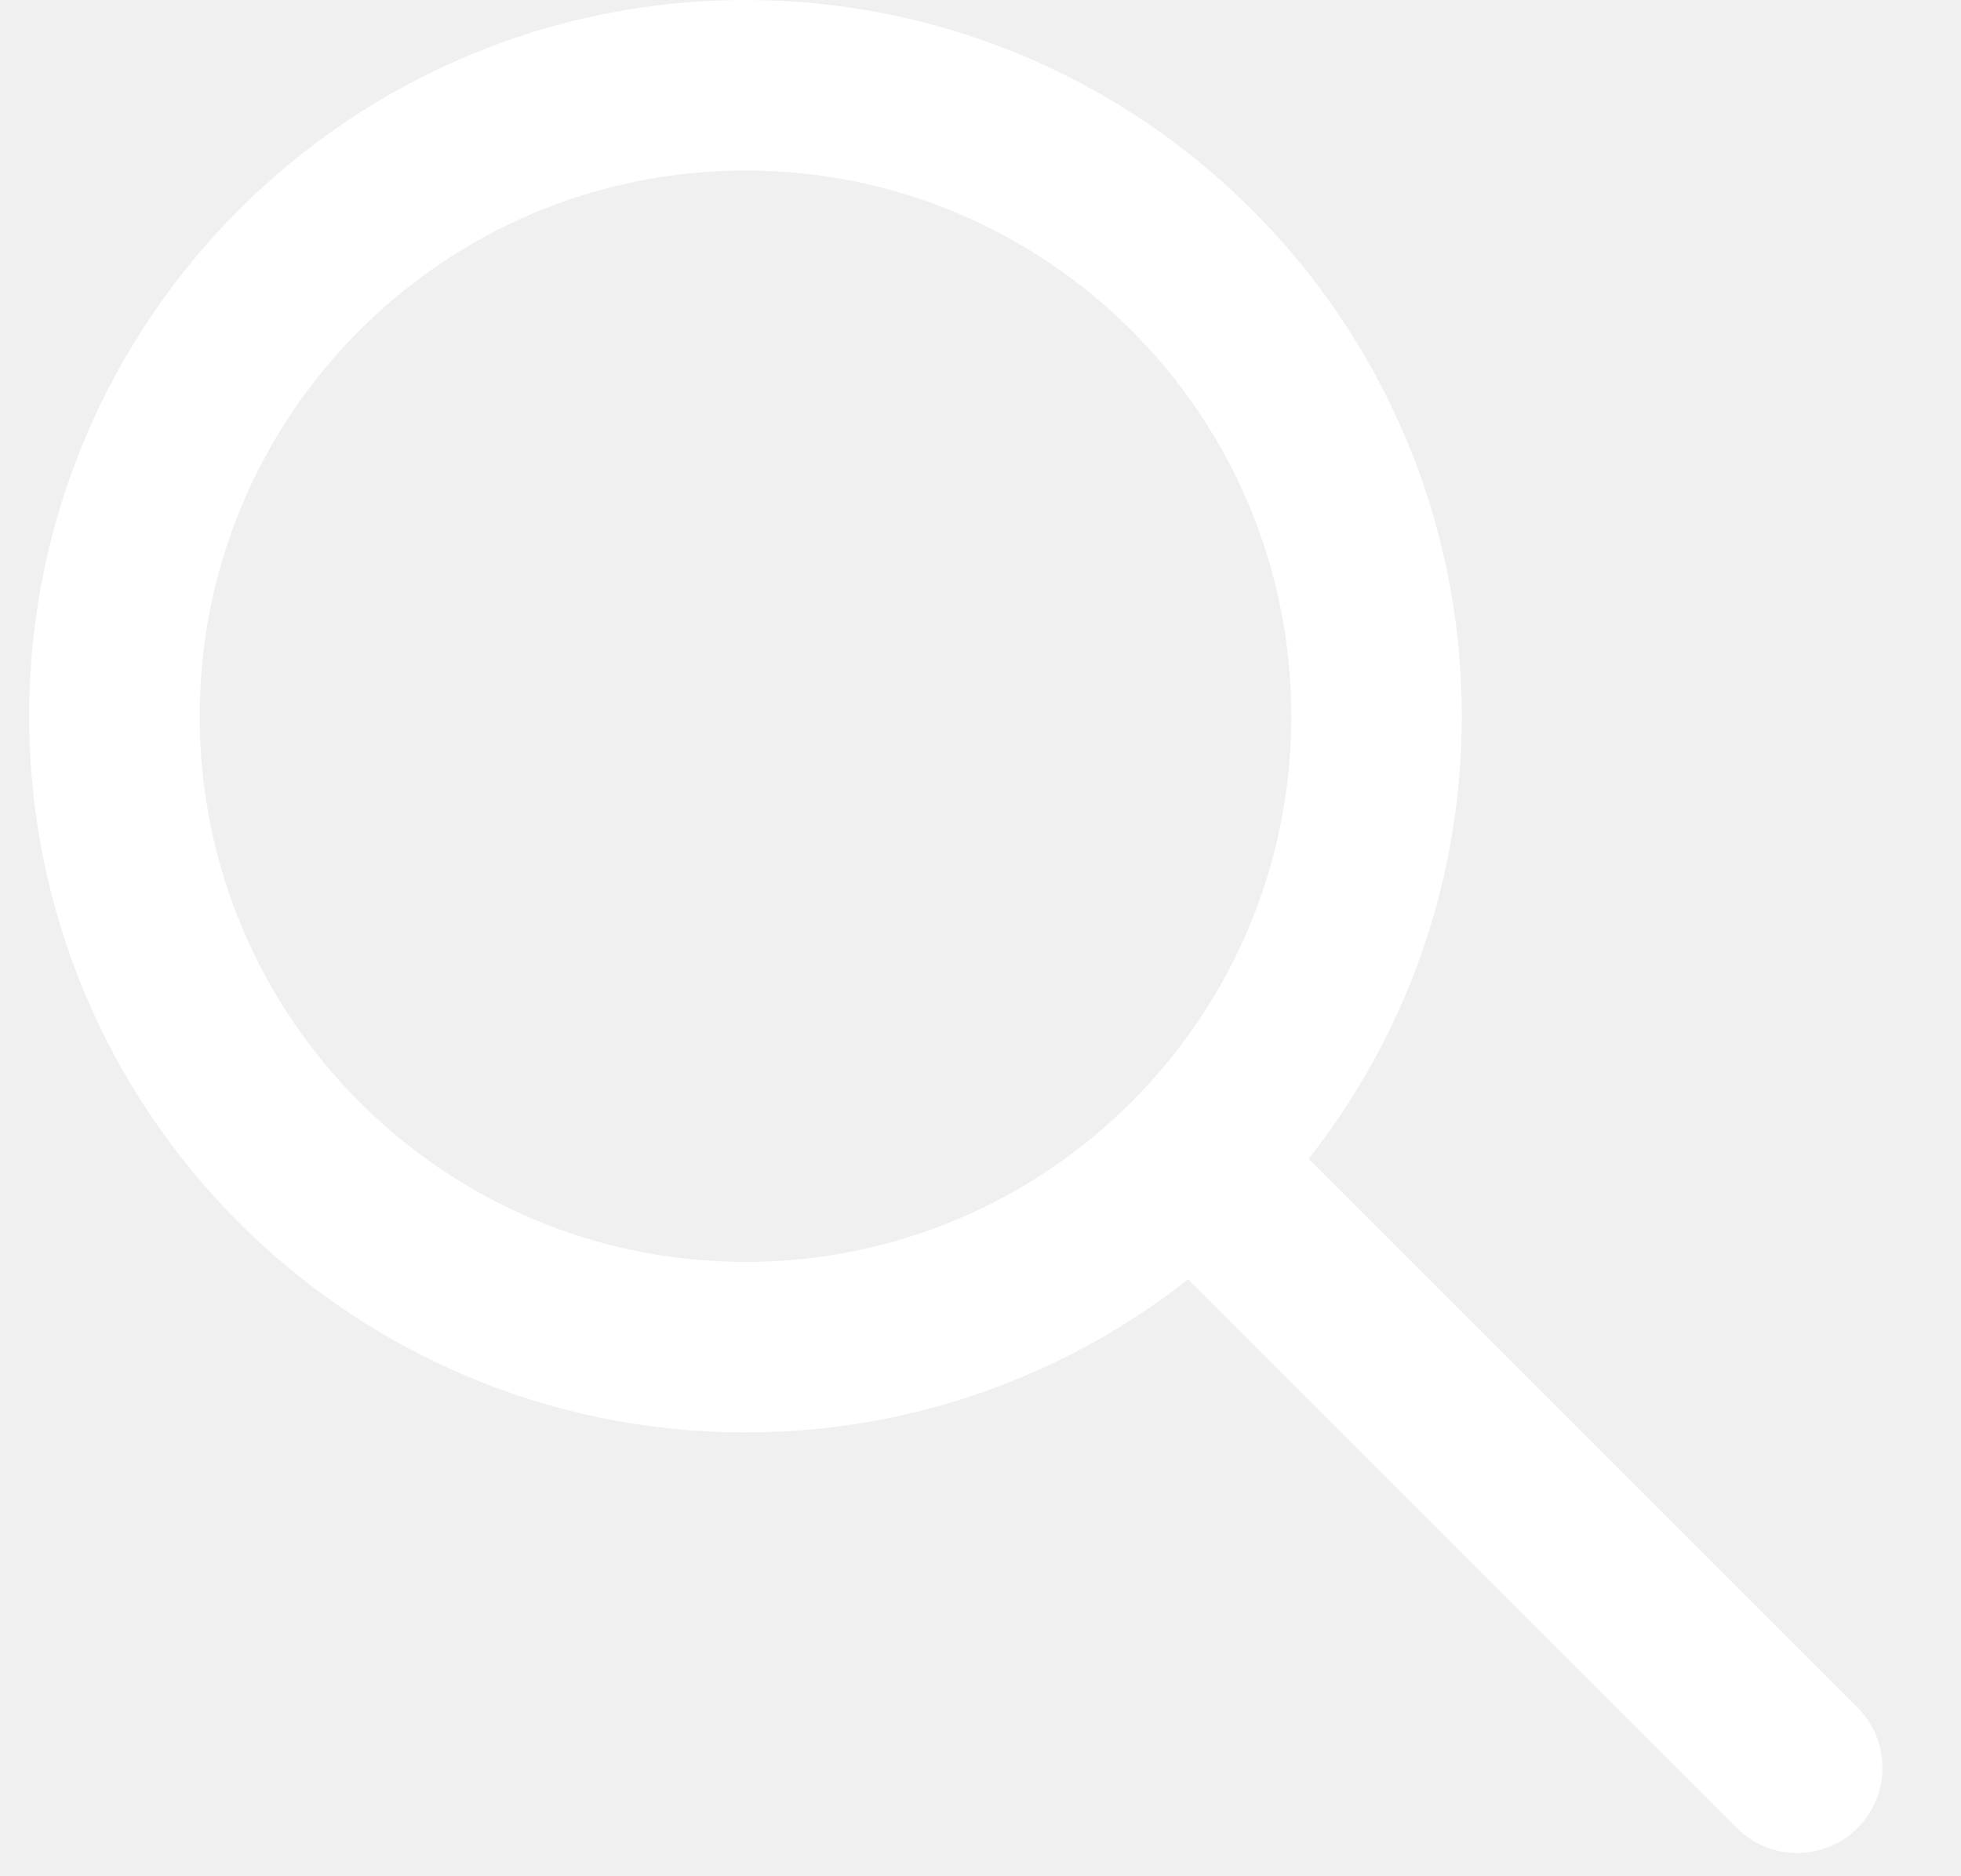
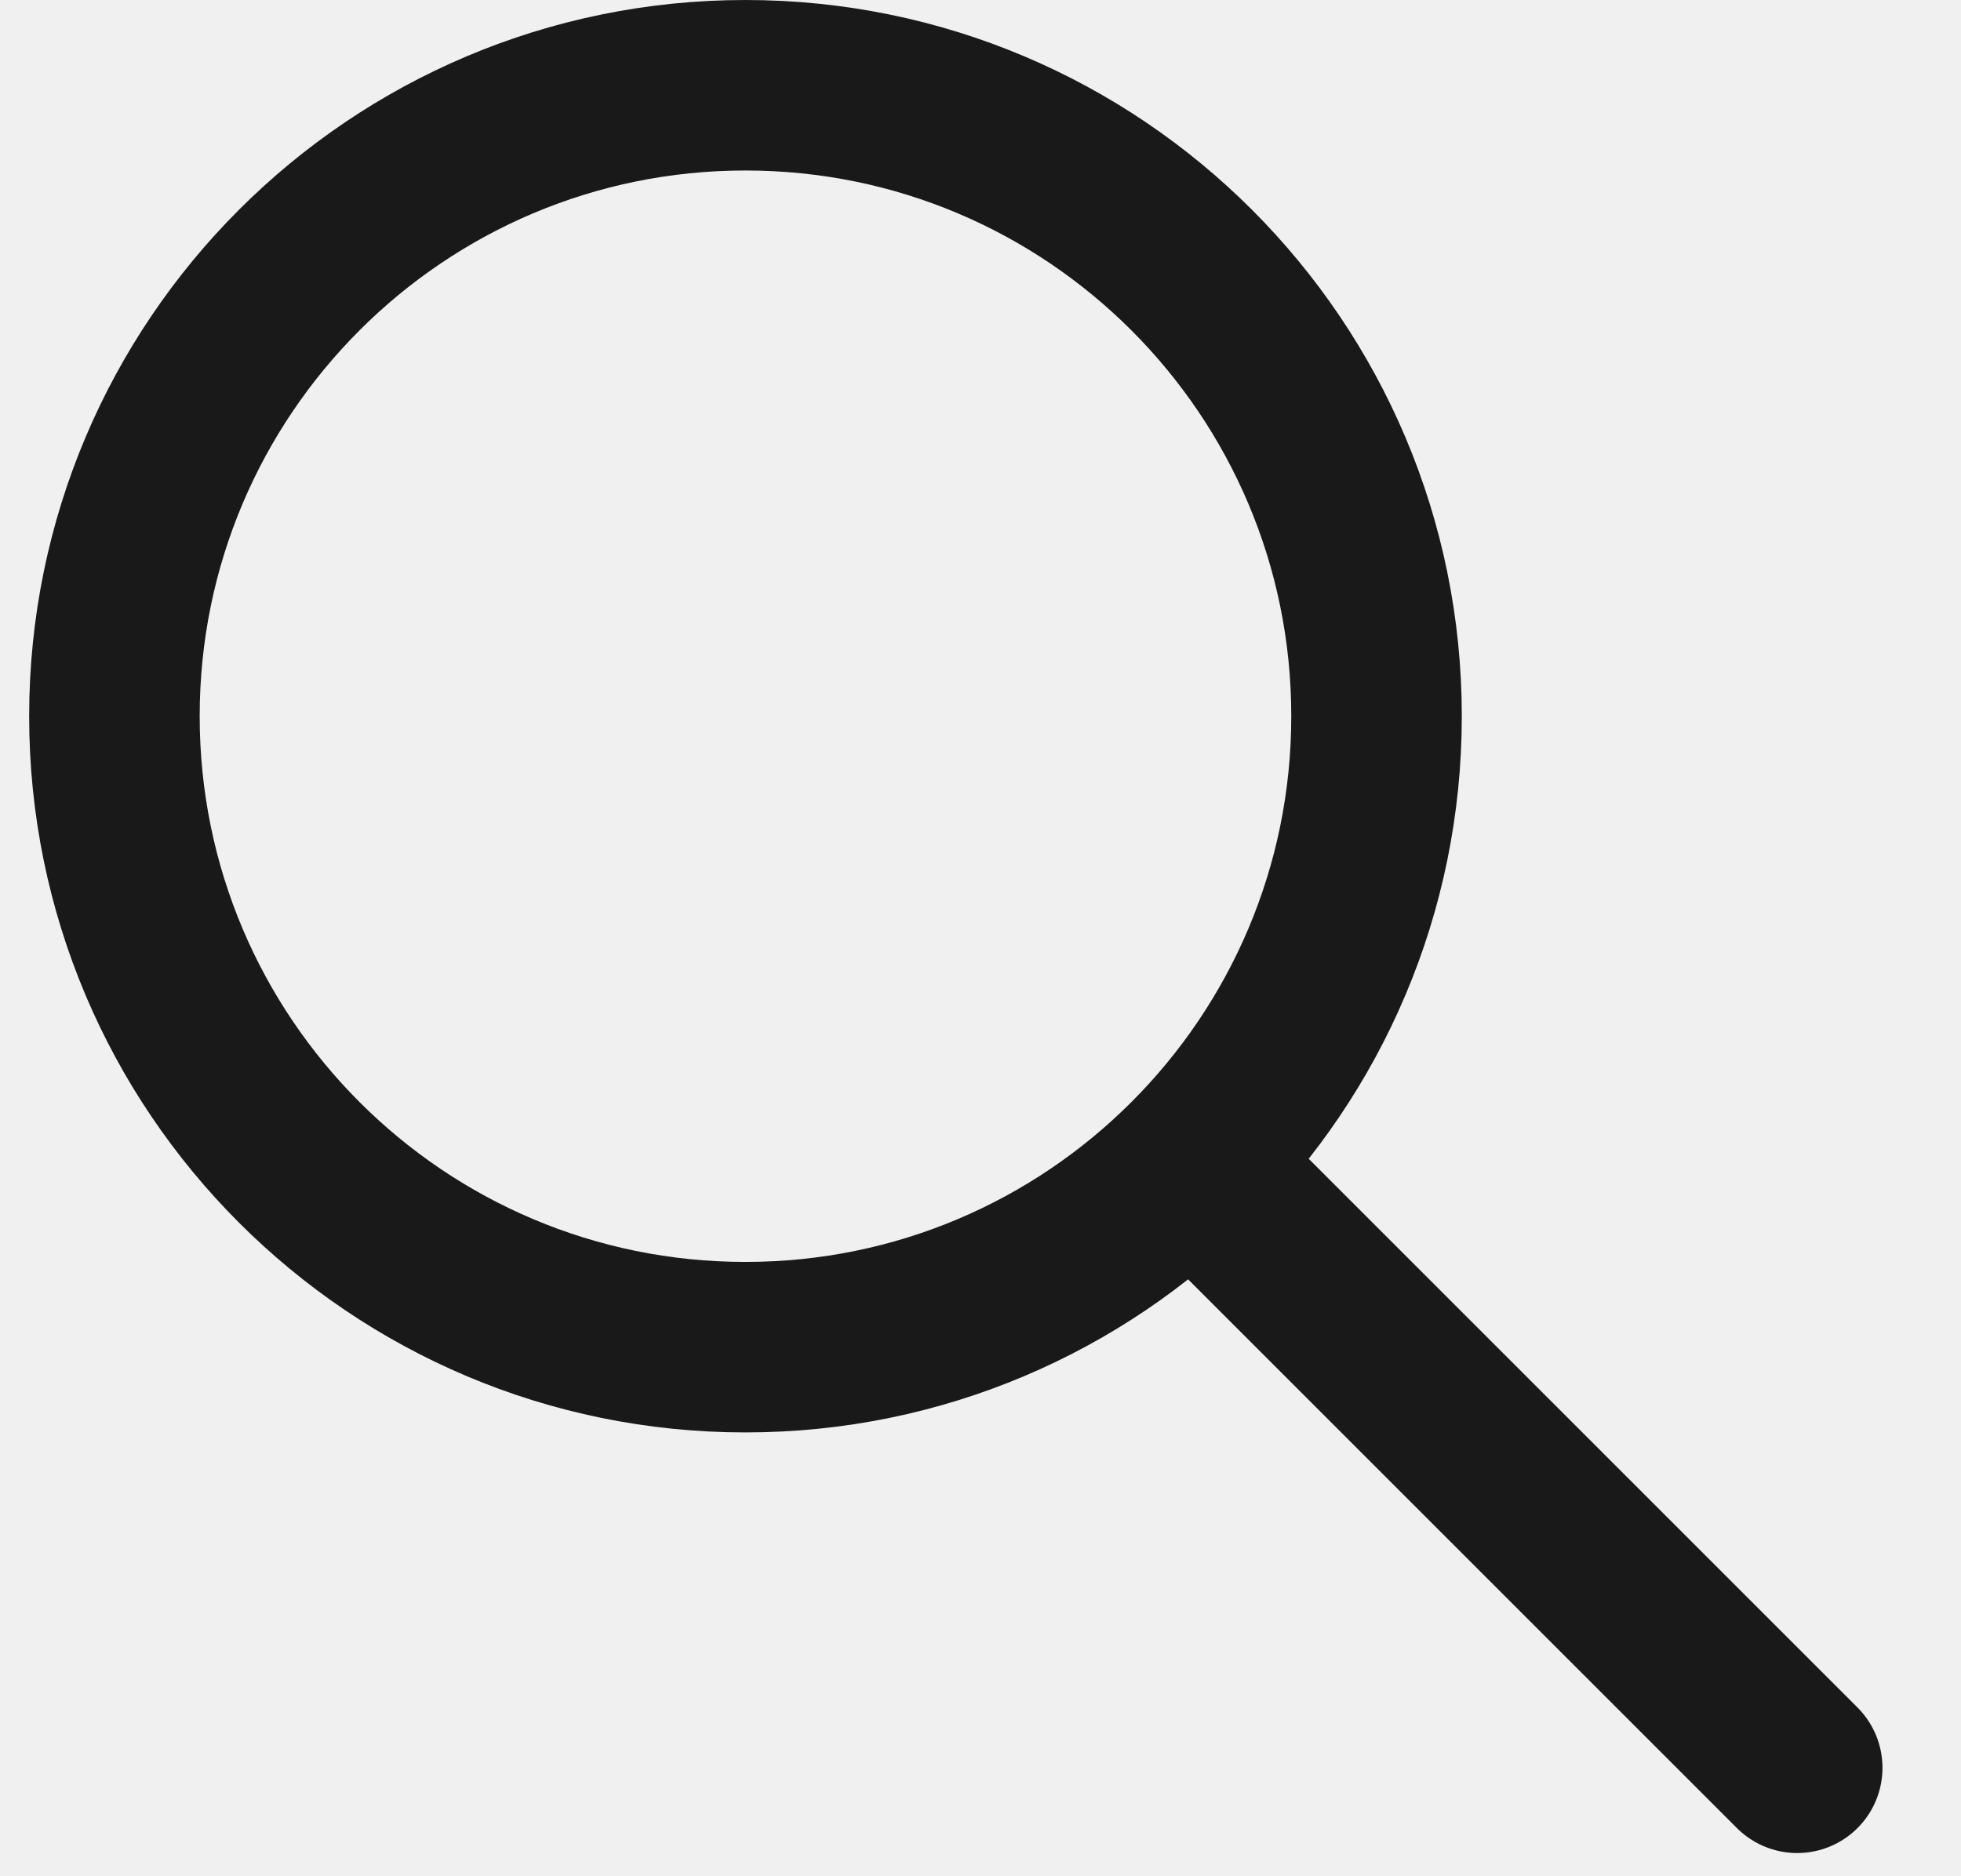
<svg xmlns="http://www.w3.org/2000/svg" width="23" height="22" viewBox="0 0 23 22" fill="none">
-   <path d="M14.186 13.844L21.079 20.737" stroke="white" stroke-width="2" stroke-linecap="round" stroke-linejoin="round" />
-   <path d="M8.743 15.803C12.831 15.803 16.145 12.489 16.145 8.401C16.145 4.314 12.831 1 8.743 1C4.656 1 1.342 4.314 1.342 8.401C1.342 12.489 4.656 15.803 8.743 15.803Z" stroke="white" stroke-width="2" stroke-linecap="round" stroke-linejoin="round" />
+   <path d="M14.186 13.844L21.079 20.737" stroke="#191919" stroke-width="2" stroke-linecap="round" stroke-linejoin="round" />
+   <path d="M8.743 15.803C12.831 15.803 16.145 12.489 16.145 8.401C16.145 4.314 12.831 1 8.743 1C4.656 1 1.342 4.314 1.342 8.401C1.342 12.489 4.656 15.803 8.743 15.803Z" stroke="#191919" stroke-width="2" stroke-linecap="round" stroke-linejoin="round" />
</svg>
